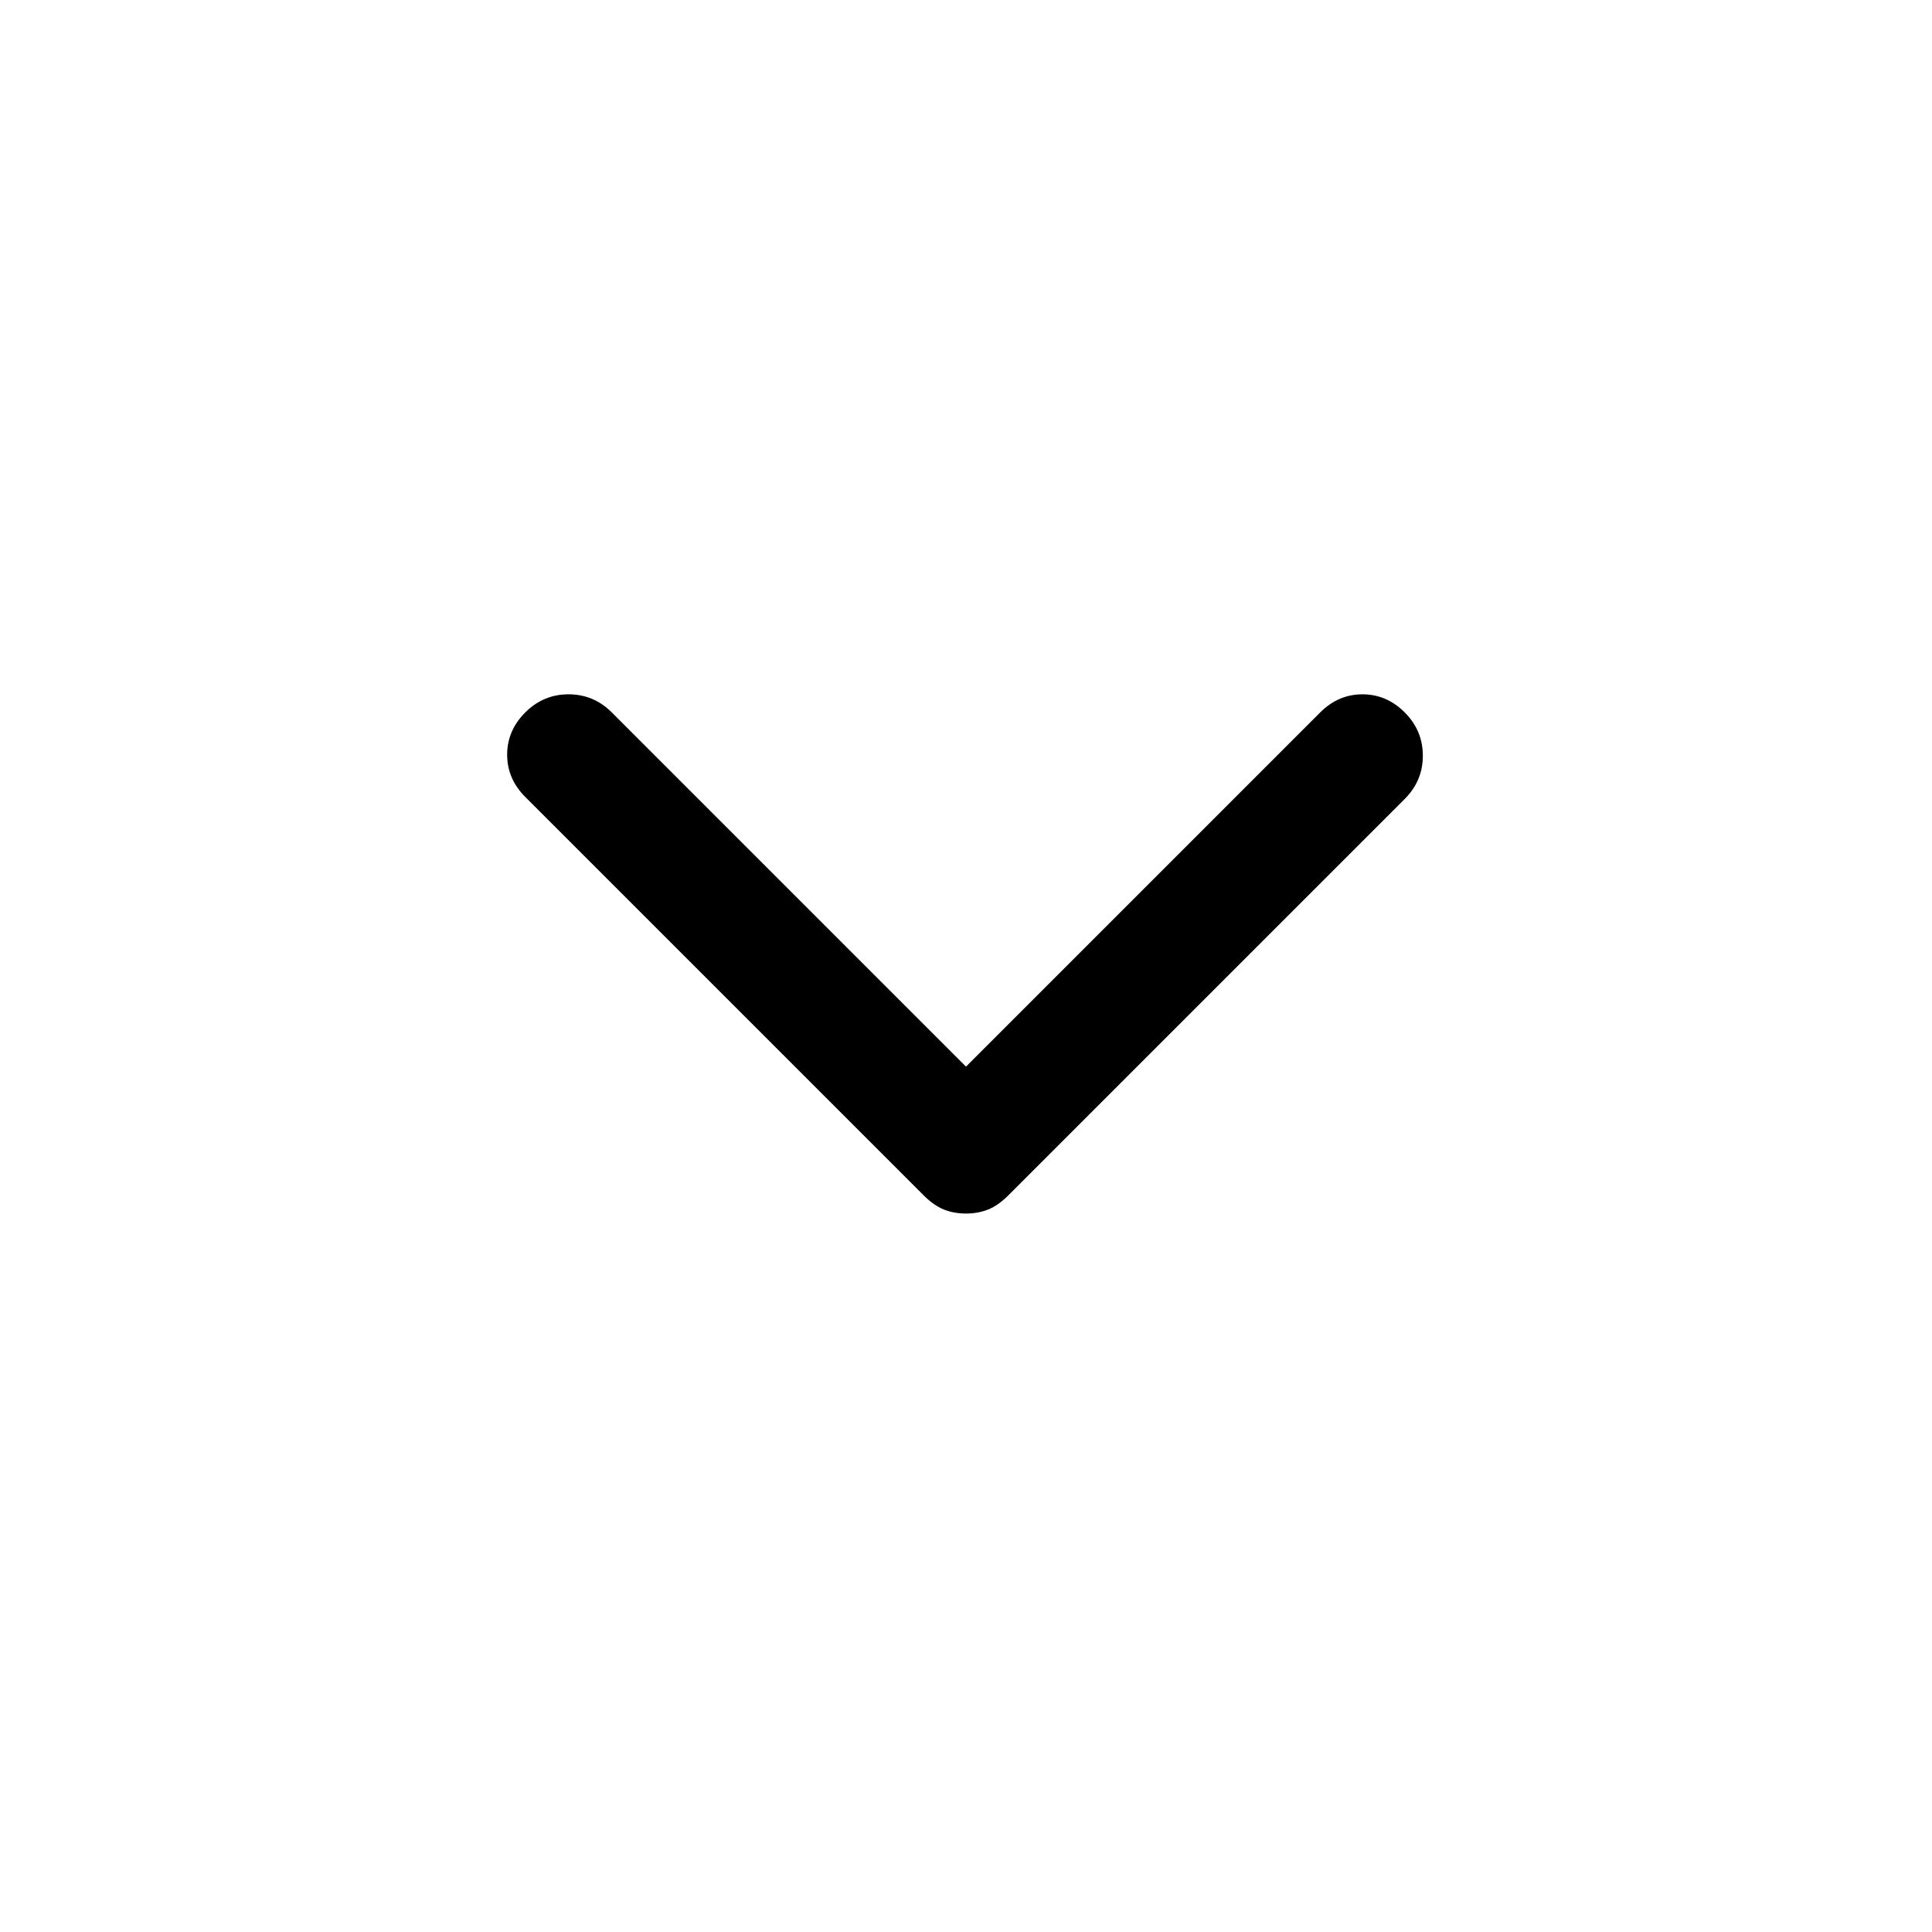
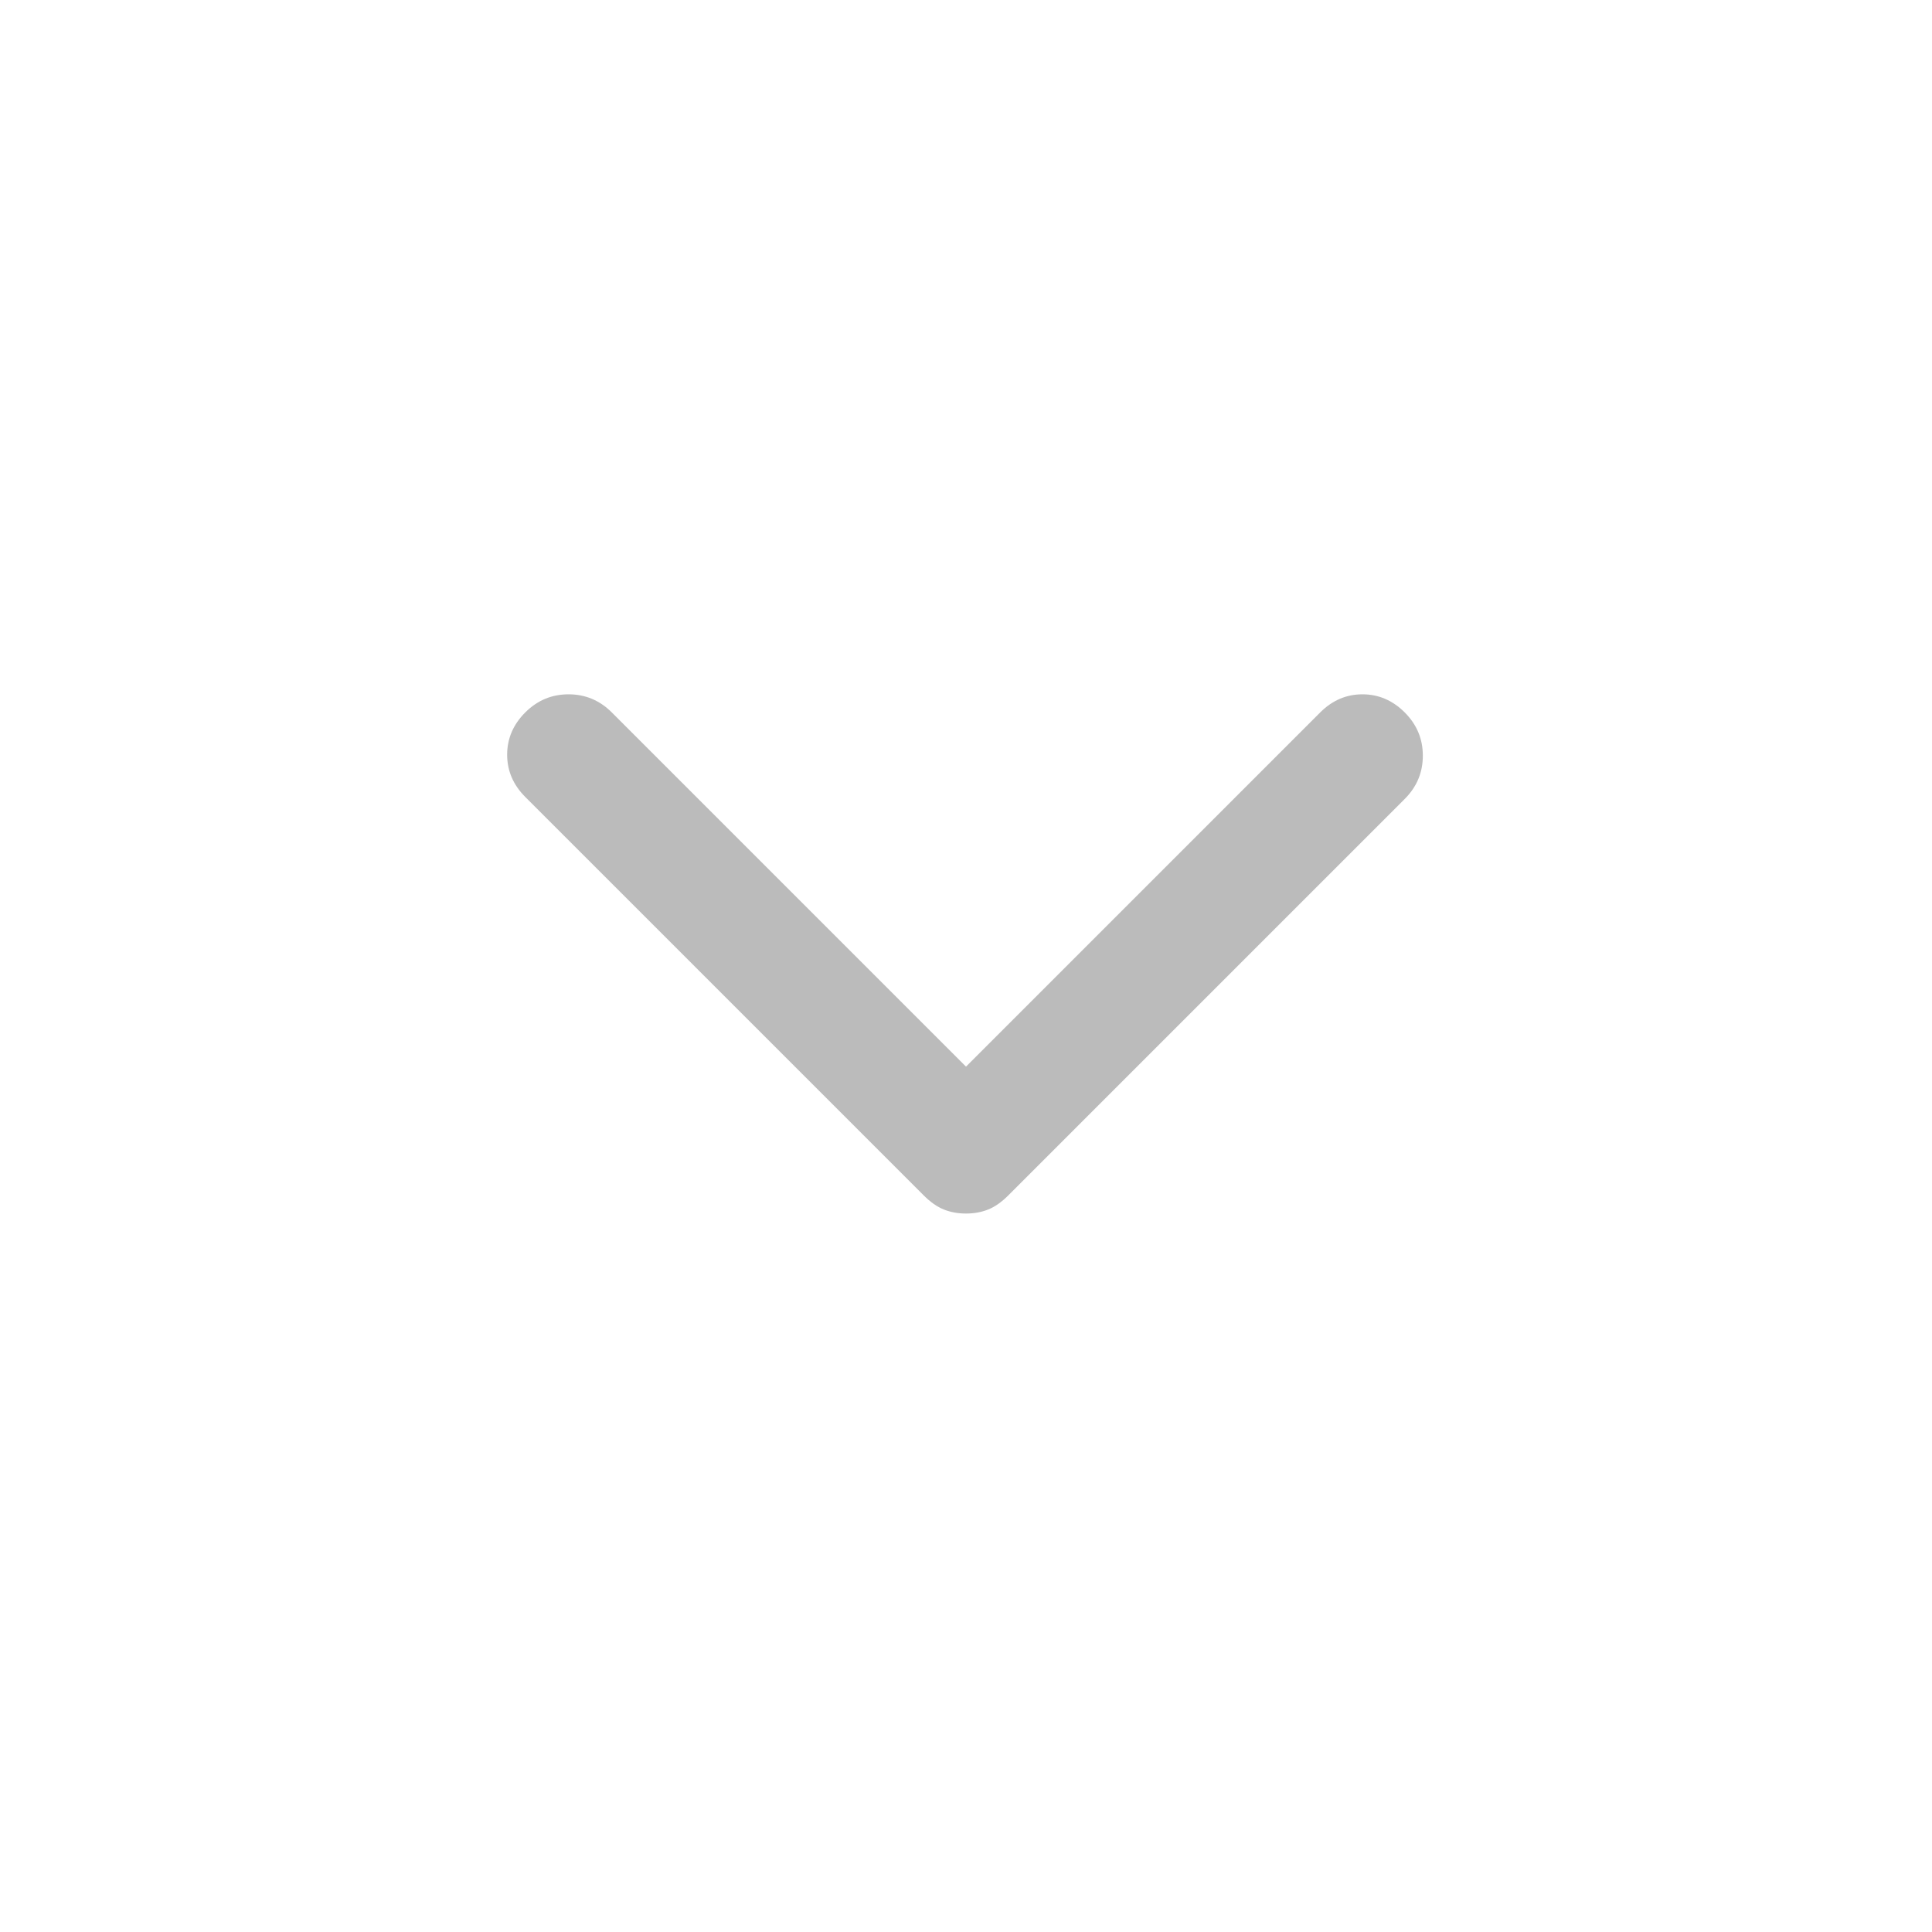
- <svg xmlns="http://www.w3.org/2000/svg" height="48" viewBox="0 -960 960 960" width="48">
+ <svg xmlns="http://www.w3.org/2000/svg" height="48" viewBox="0 -960 960 960" width="48" fill="#bbb">
  <path d="M480-357q-6 0-11-2t-10-7L261-564q-9-9-9-21t9-21q9-9 21.5-9t21.5 9l176 176 176-176q9-9 21-9t21 9q9 9 9 21.5t-9 21.5L501-366q-5 5-10 7t-11 2Z" />
</svg>
